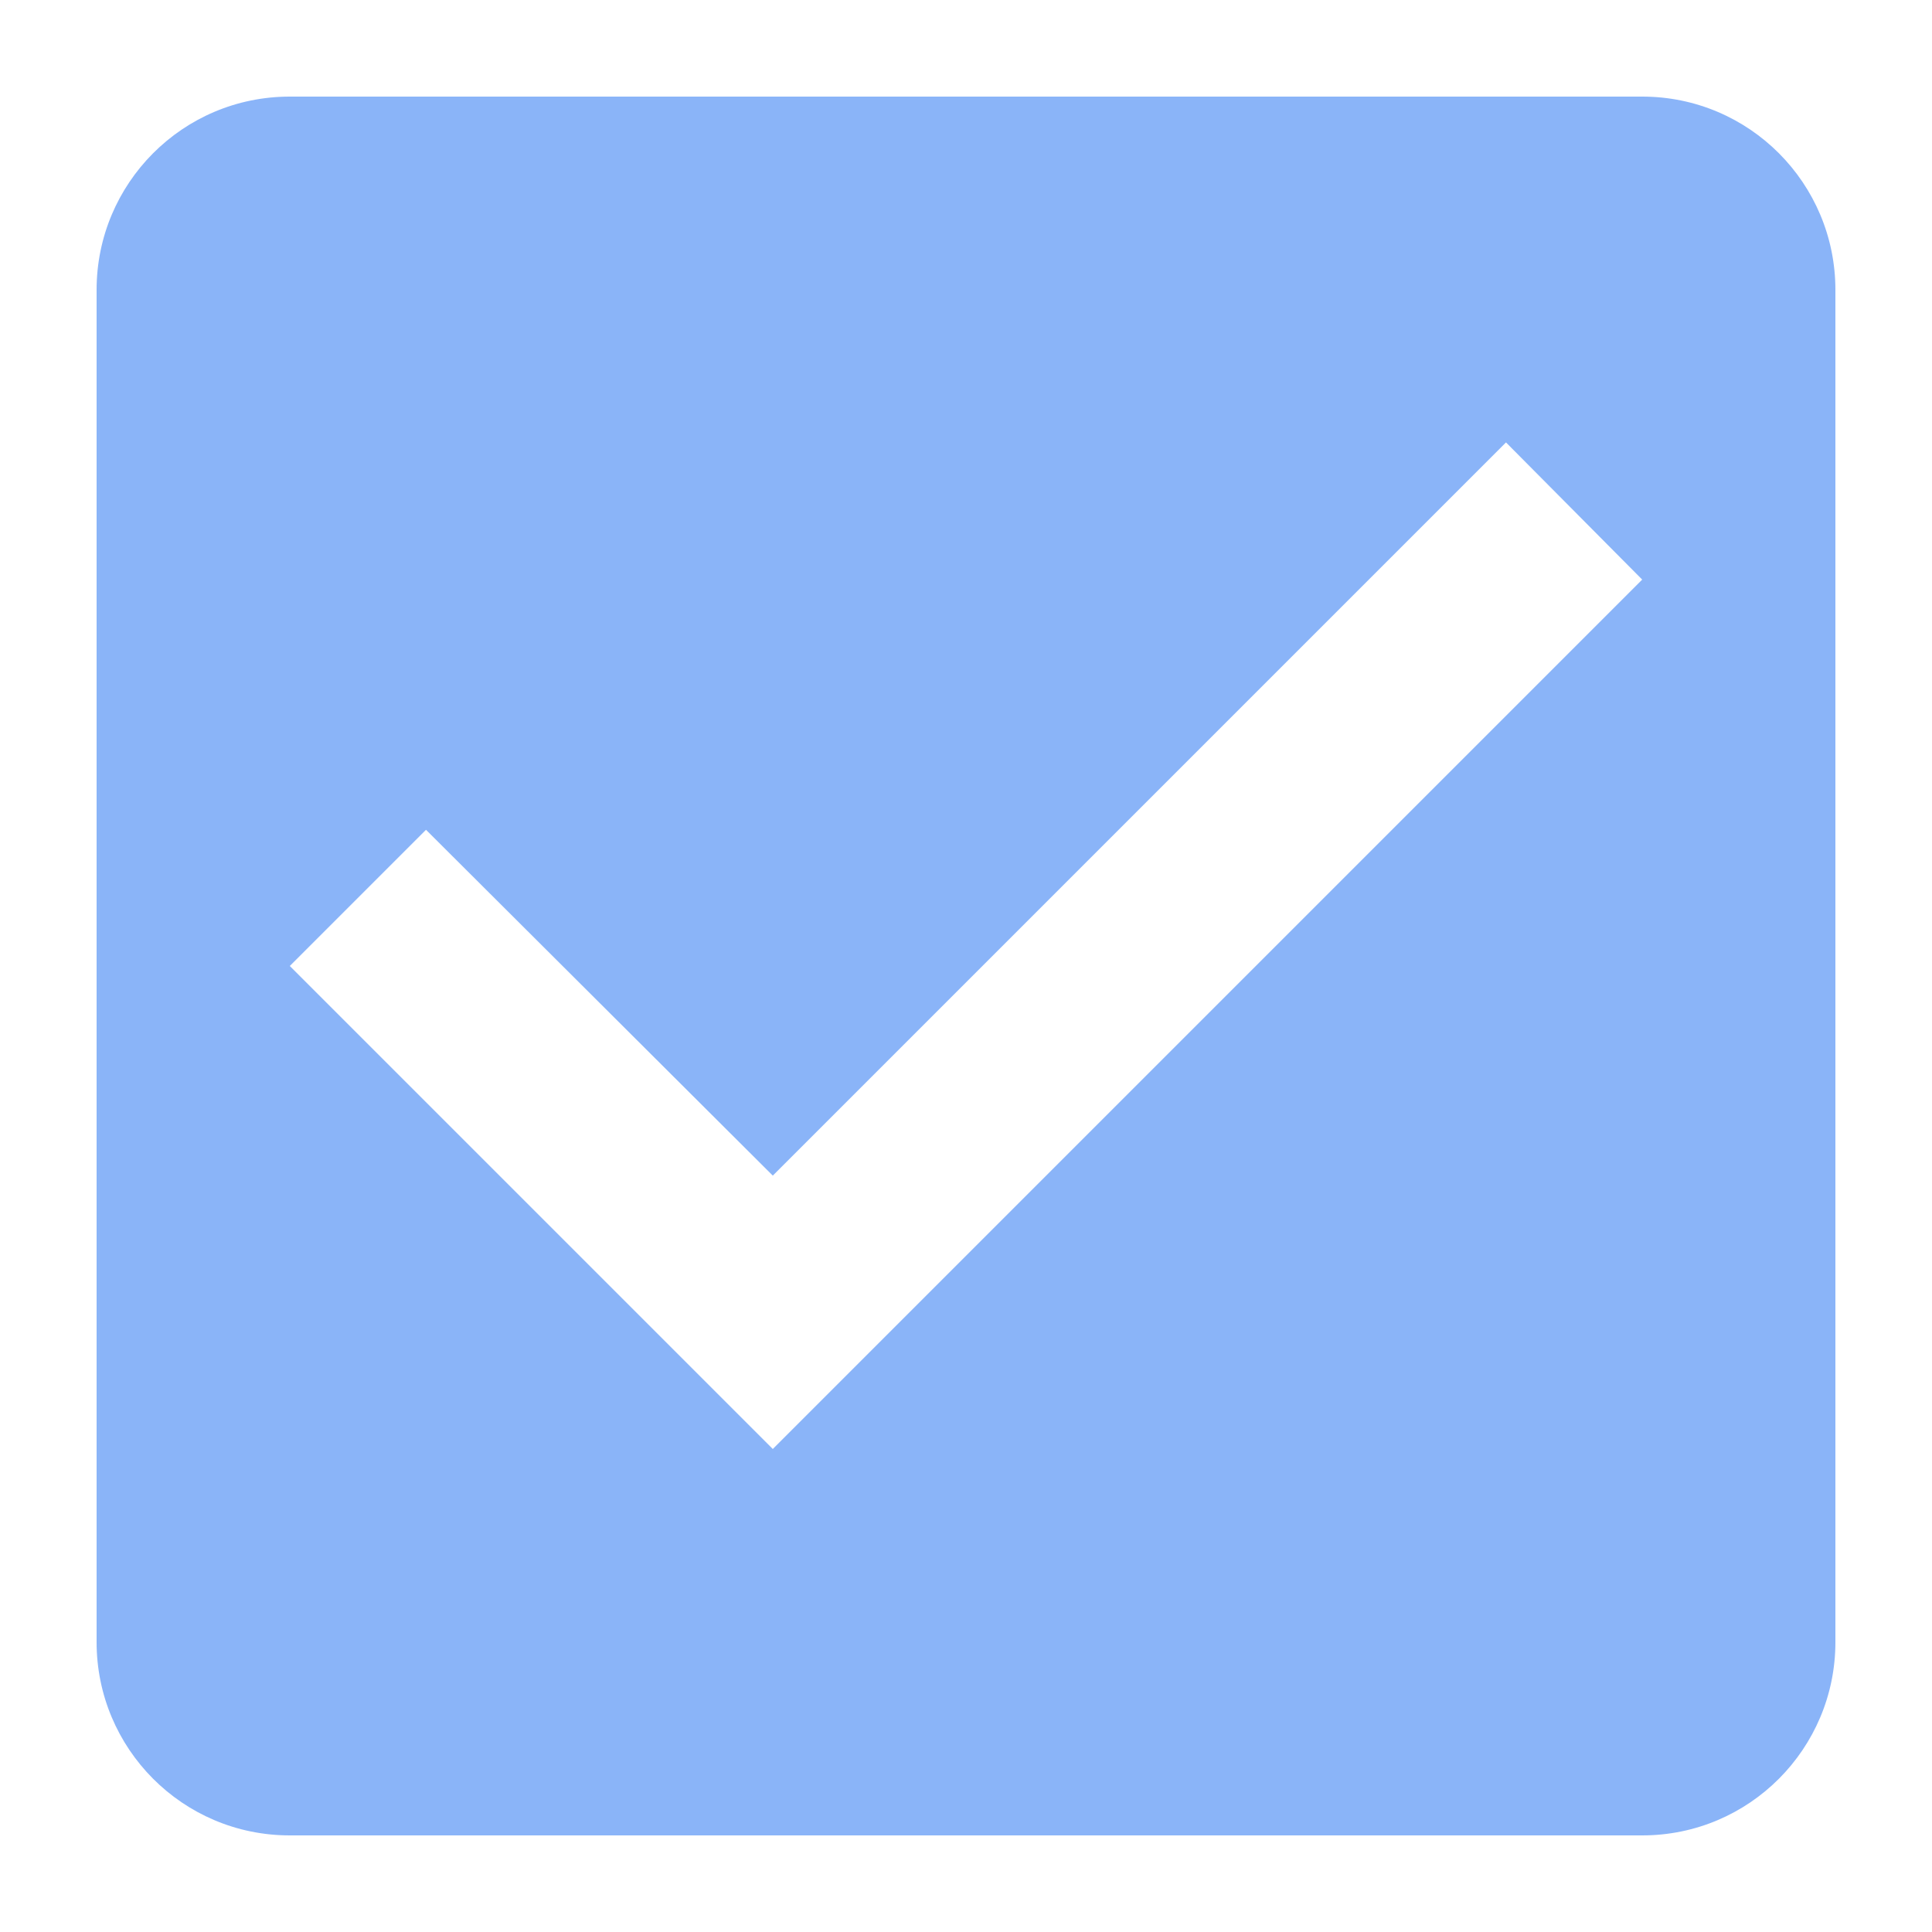
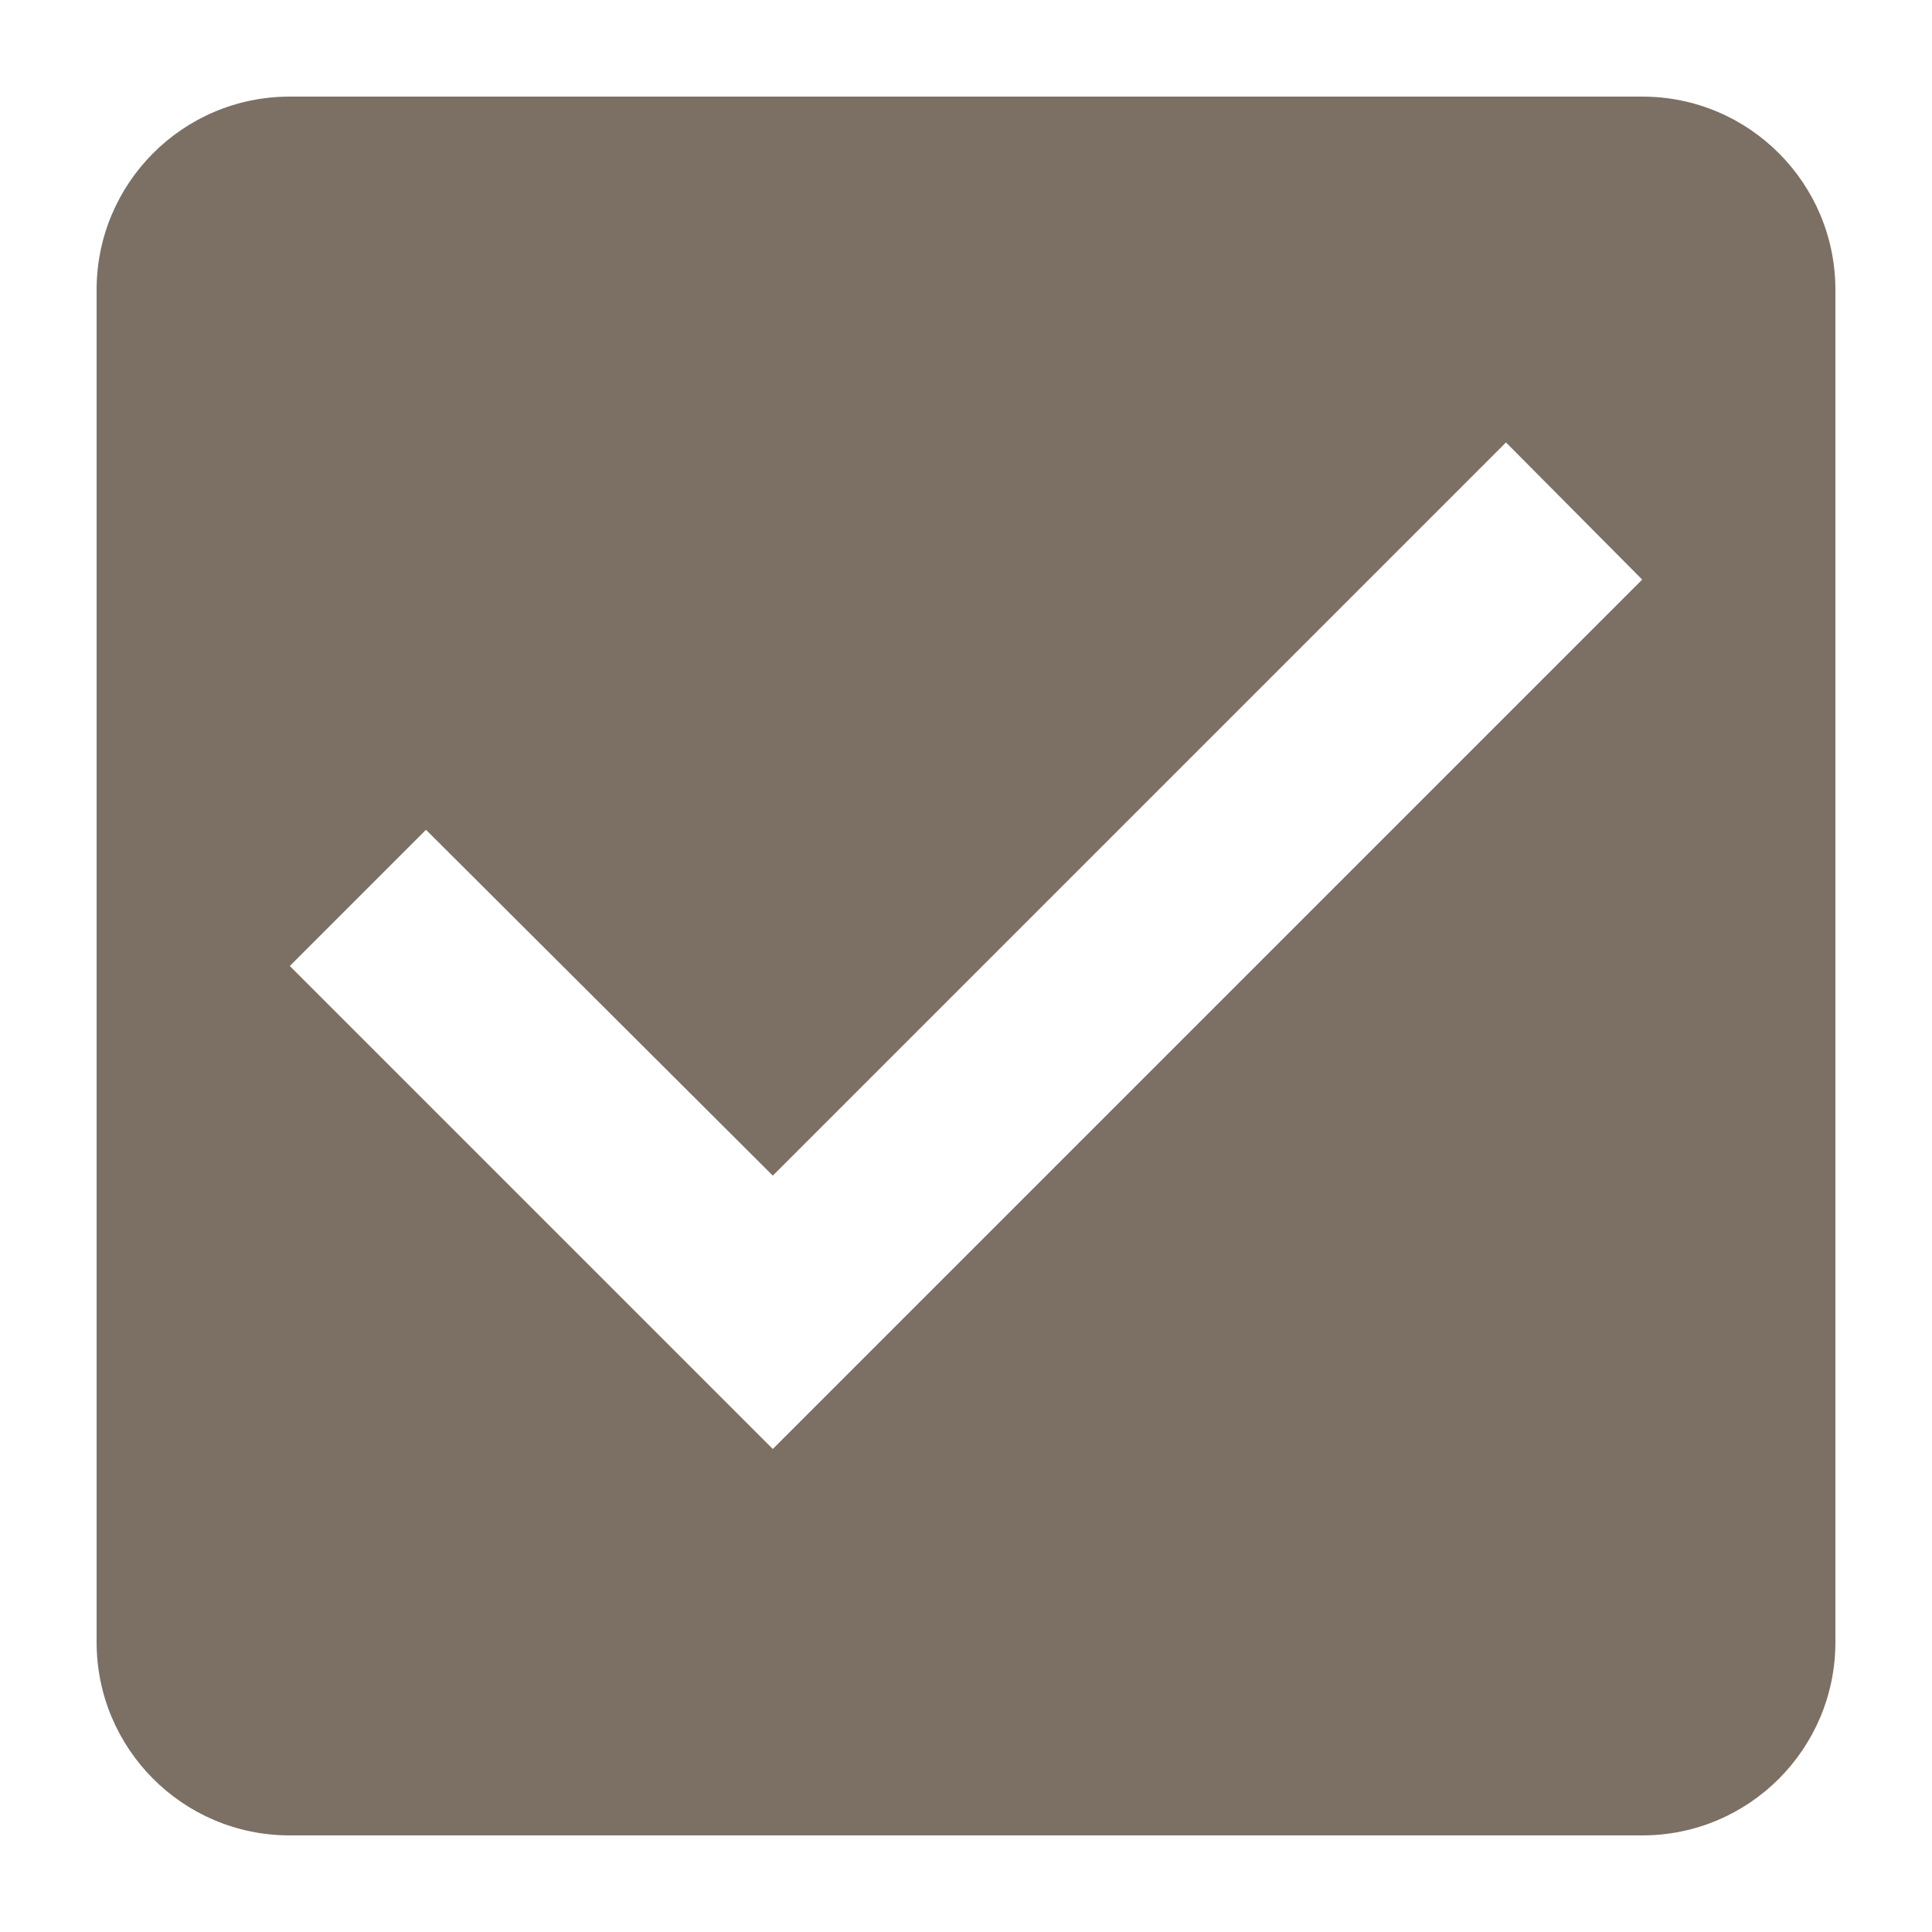
- <svg xmlns="http://www.w3.org/2000/svg" width="20" height="20" viewBox="2 2 20 20" fill="#8AB4F8">
+ <svg xmlns="http://www.w3.org/2000/svg" width="20" height="20" viewBox="2 2 20 20" fill="#7c6f64">
  <path d="M19 3H5c-1.11 0-2 .9-2 2v14c0 1.1.89 2 2 2h14c1.11 0 2-.9 2-2V5c0-1.1-.89-2-2-2zm-9 14l-5-5 1.41-1.41L10 14.17l7.59-7.59L19 8l-9 9z" />
</svg>
